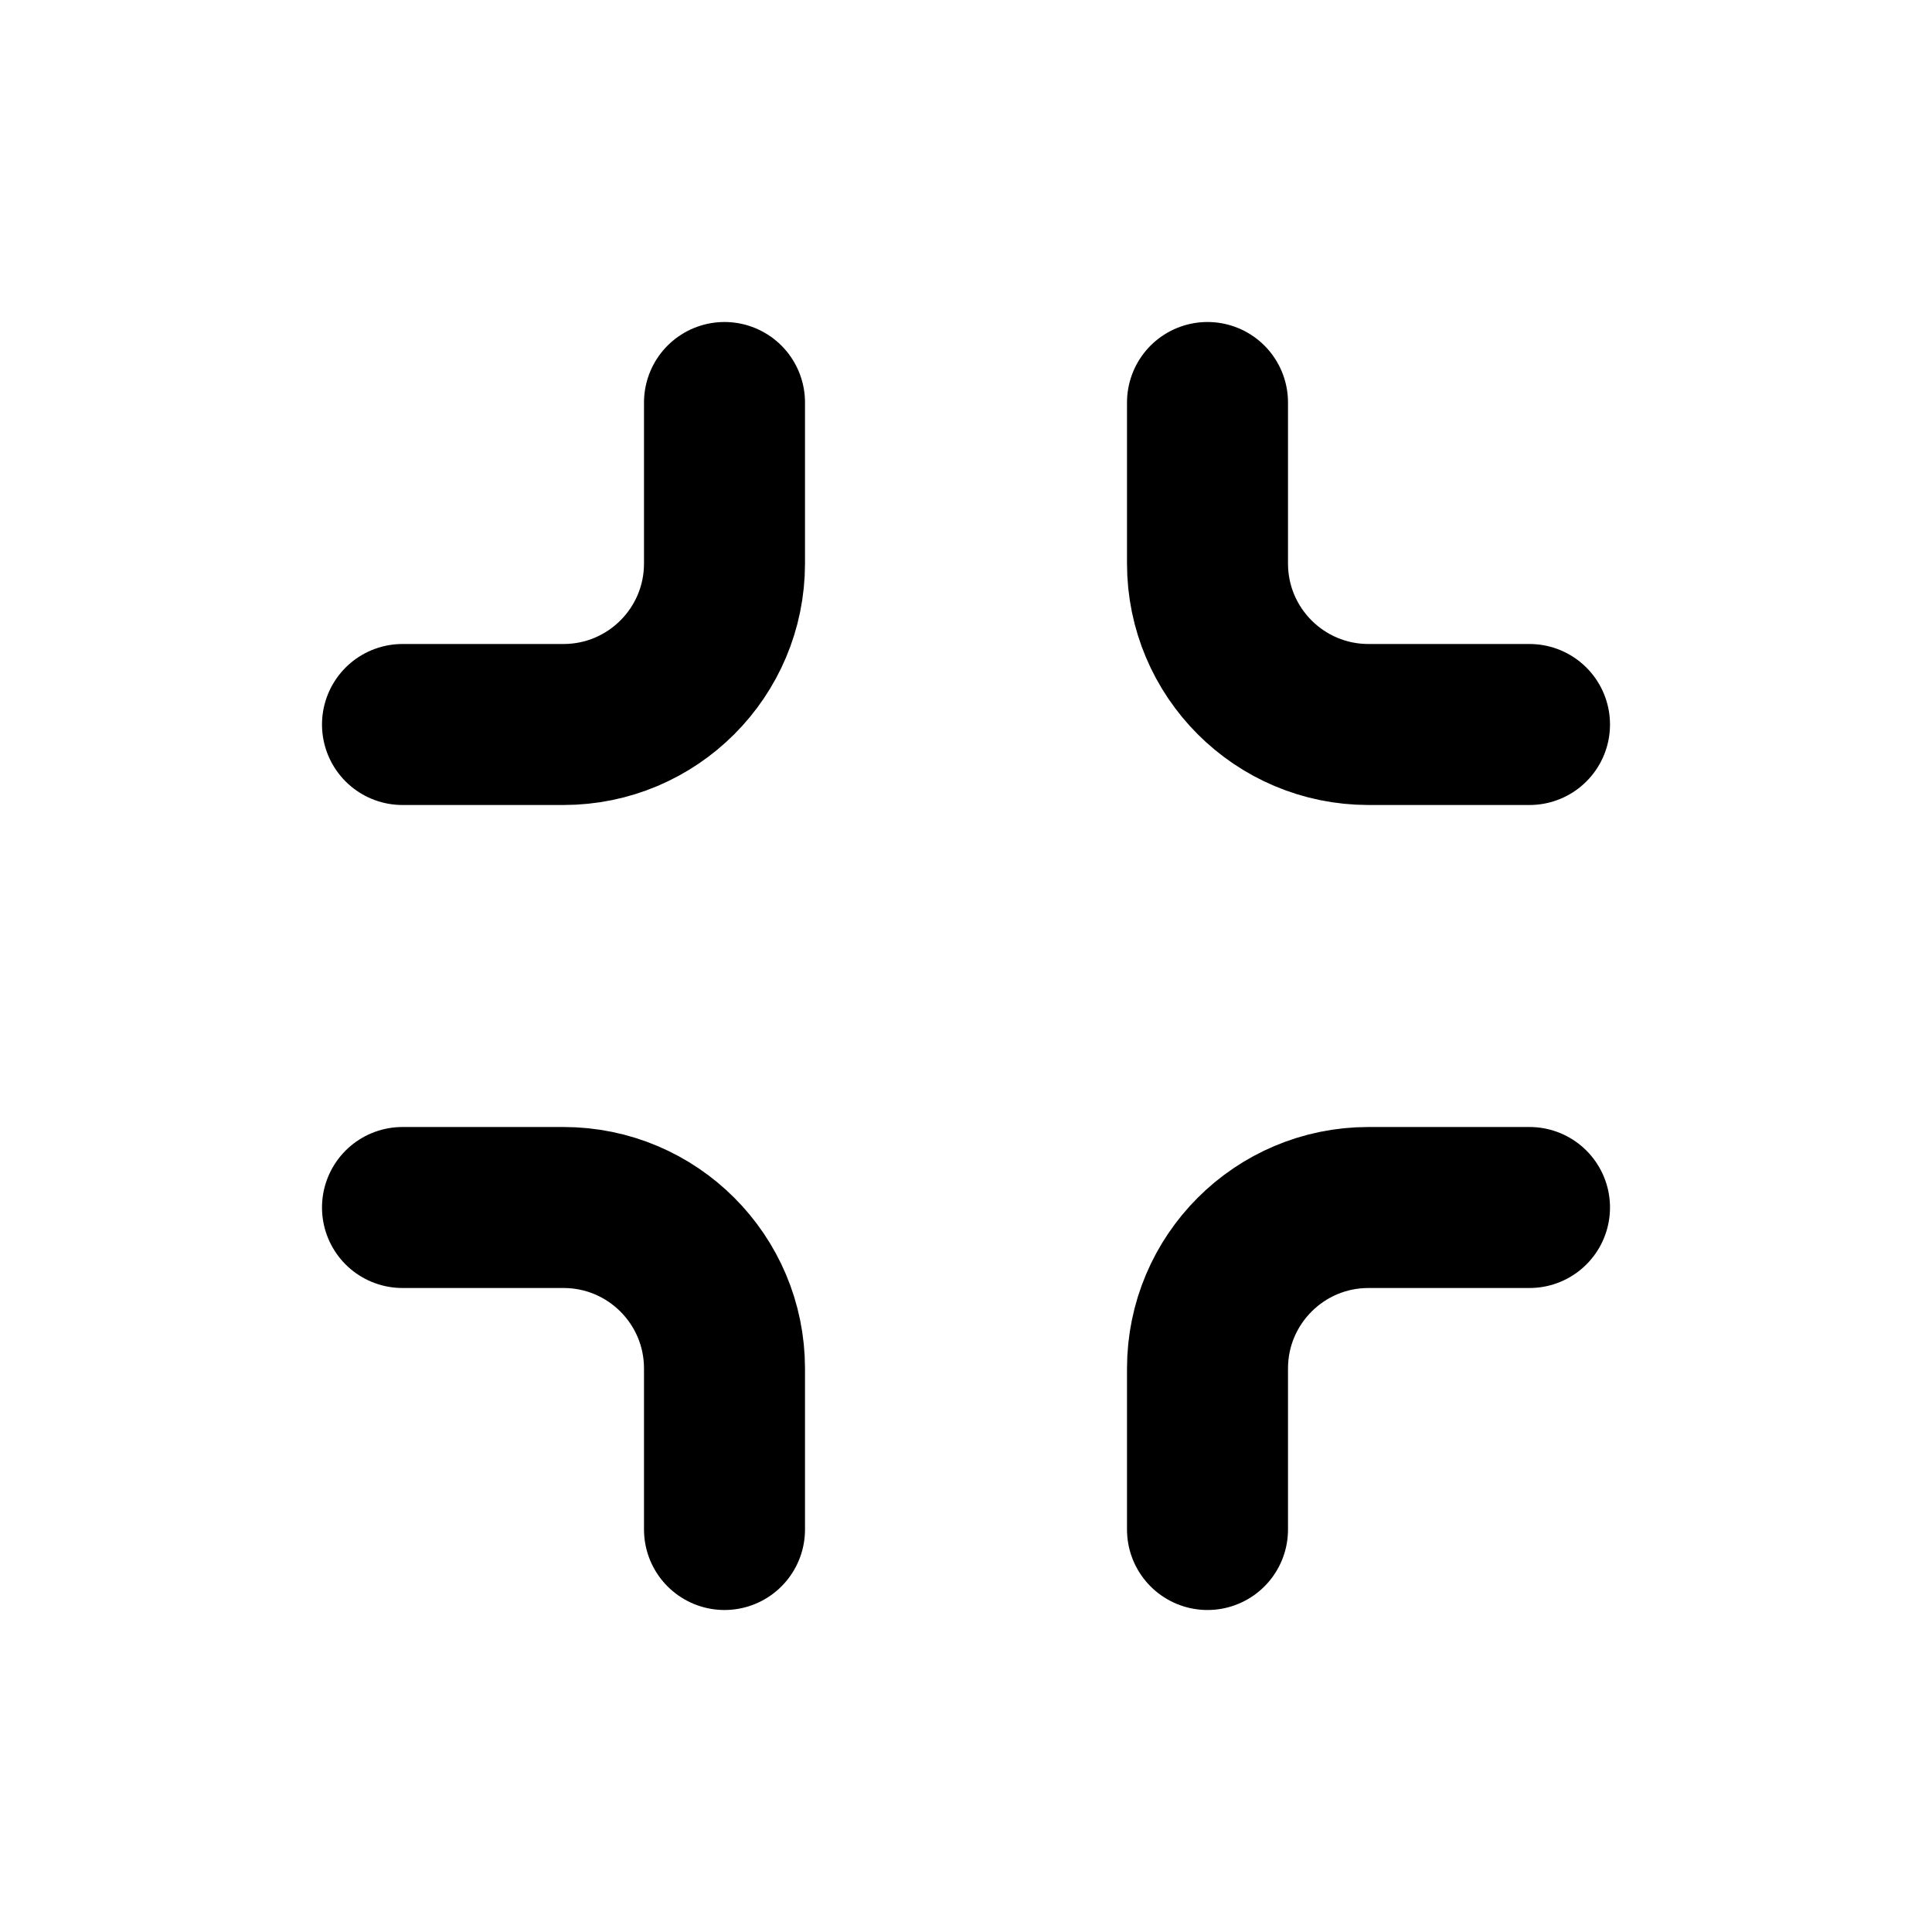
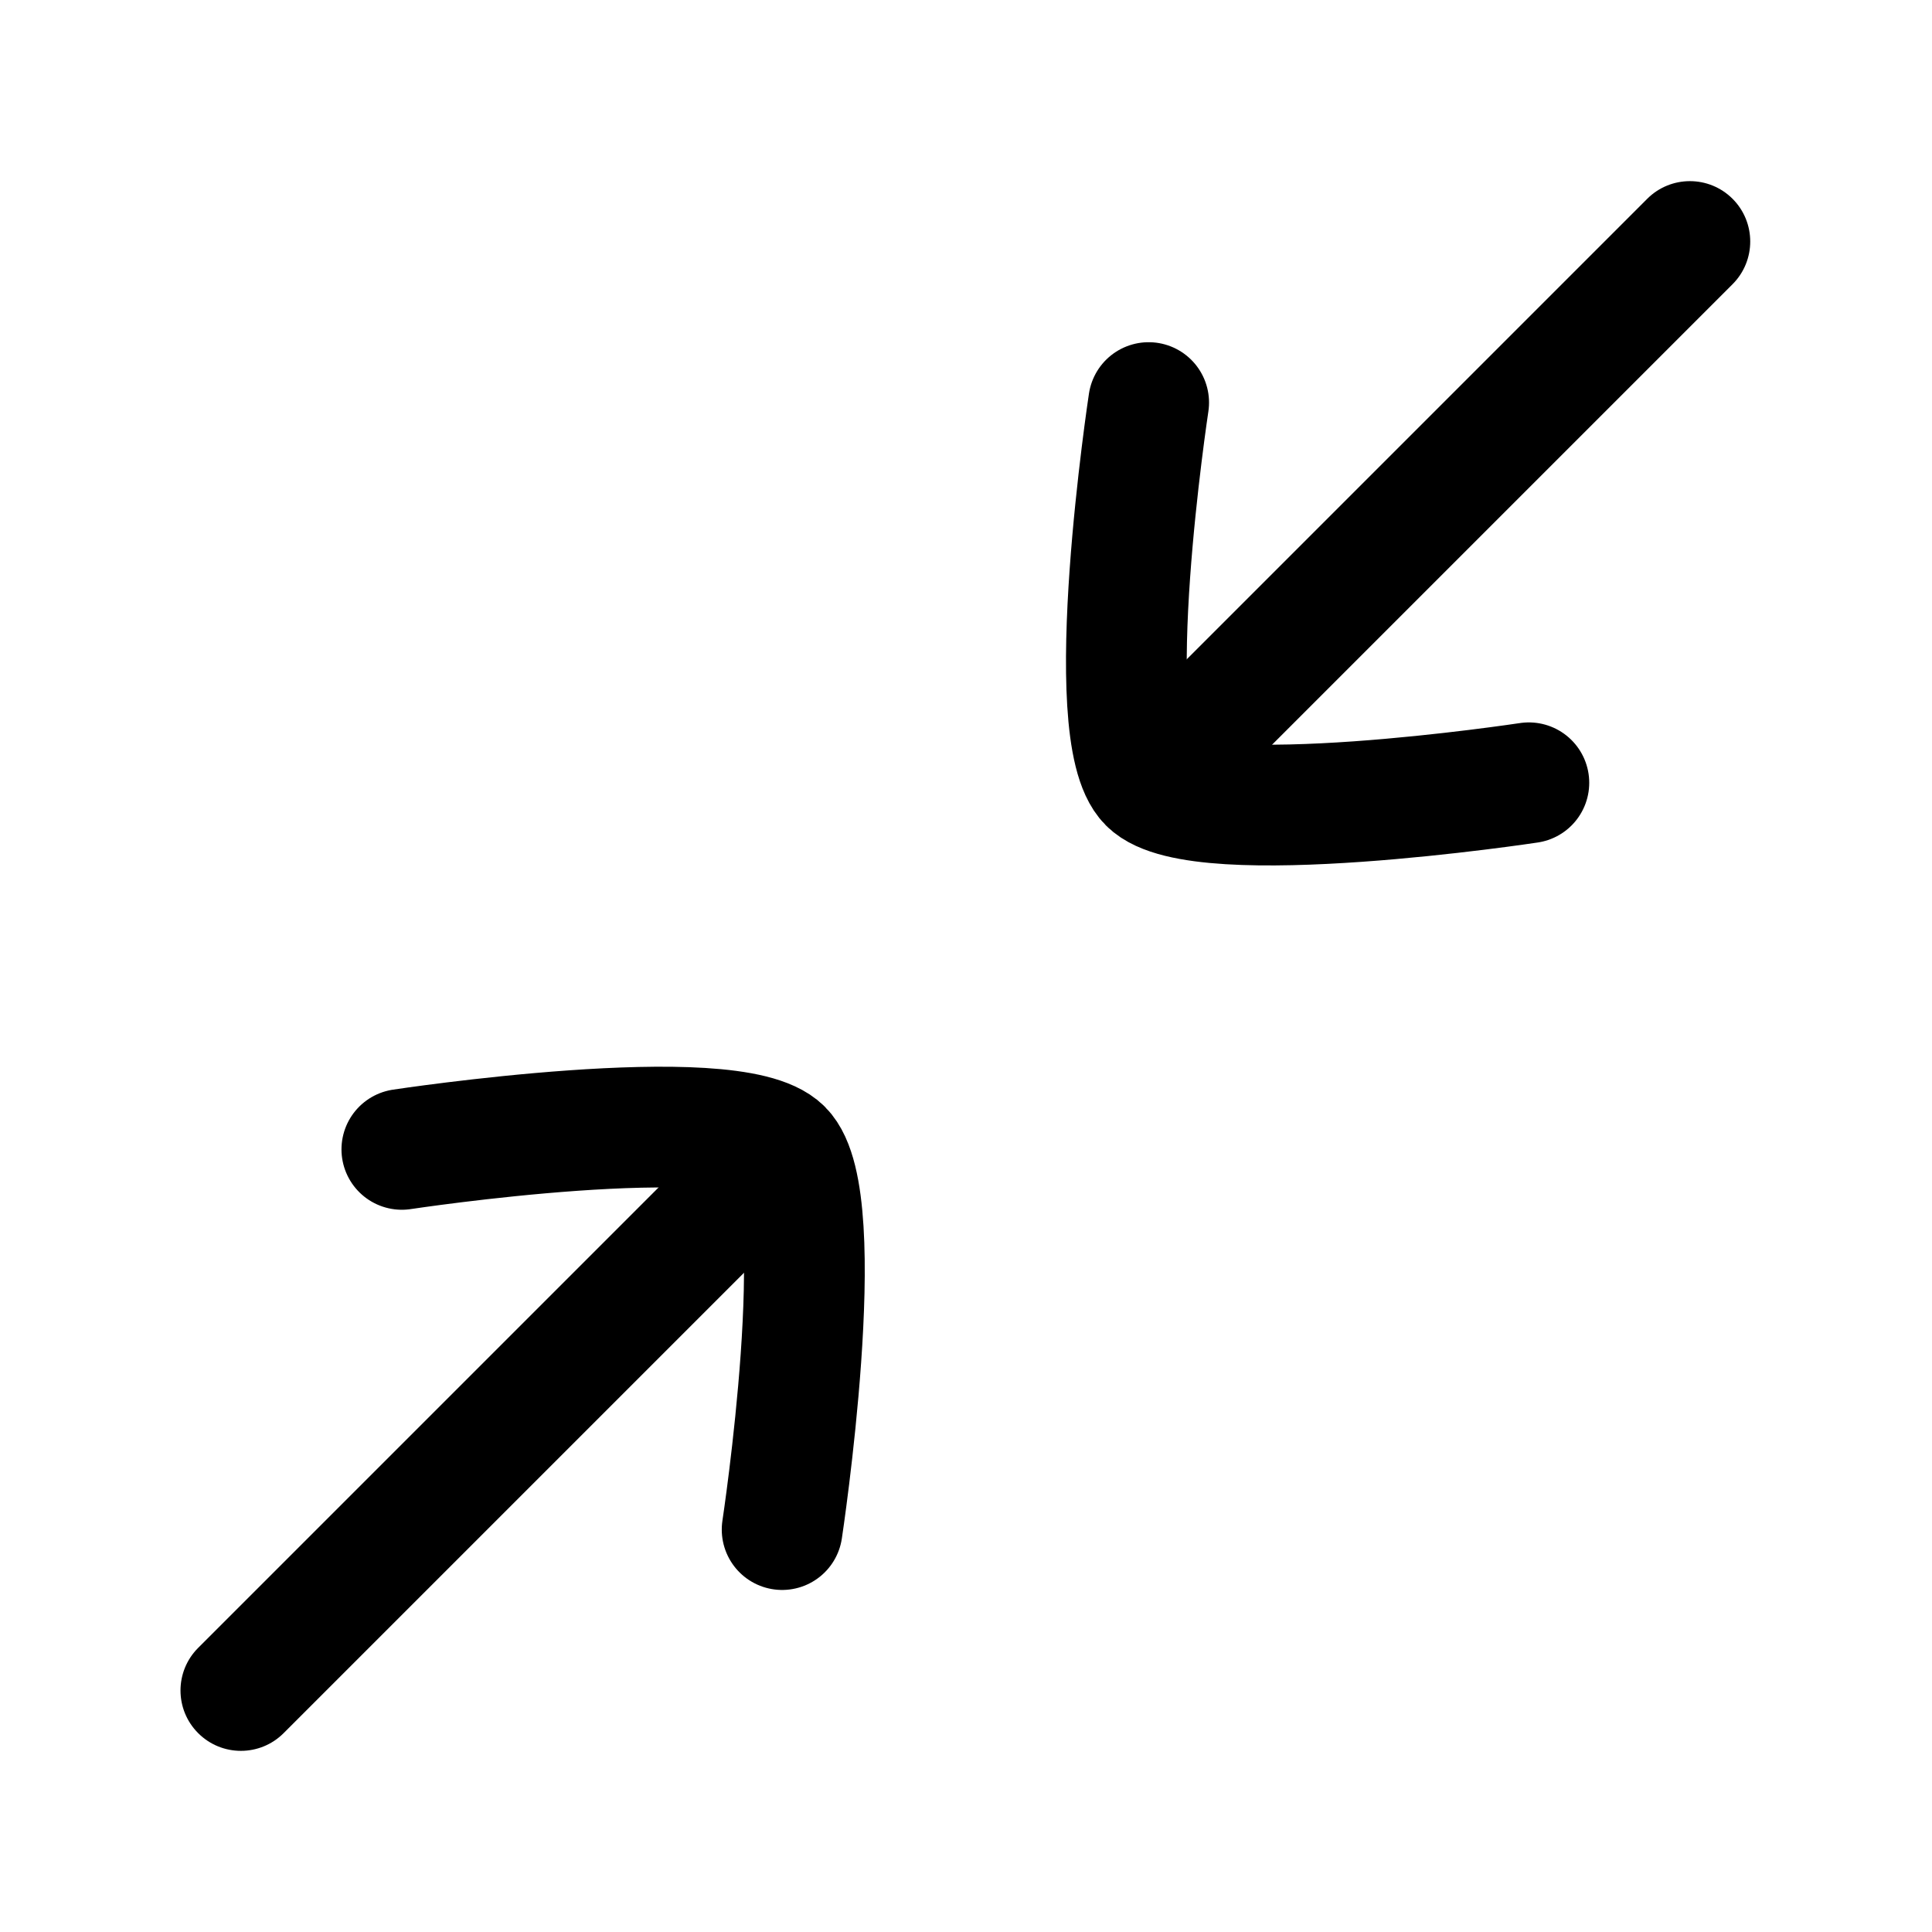
- <svg xmlns="http://www.w3.org/2000/svg" width="24" height="24" viewBox="0 0 24 24" fill="none" stroke="currentColor" stroke-width="2" stroke-linecap="round" stroke-linejoin="round" class="icon icon-tabler icons-tabler-outline icon-tabler-minimize">
-   <path stroke="none" d="M0 0h24v24H0z" fill="none" />
-   <path d="M15 19v-2a2 2 0 0 1 2 -2h2" />
-   <path d="M15 5v2a2 2 0 0 0 2 2h2" />
-   <path d="M5 15h2a2 2 0 0 1 2 2v2" />
-   <path d="M5 9h2a2 2 0 0 0 2 -2v-2" />
+ <svg xmlns="http://www.w3.org/2000/svg" viewBox="0 0 24 24" width="24" height="24" fill="none">
+   <path d="M2.462 20.47C2.169 20.763 2.169 21.237 2.462 21.53C2.755 21.823 3.23 21.823 3.523 21.53L2.992 21L2.462 20.47ZM10.023 15.03C10.315 14.737 10.315 14.263 10.023 13.97C9.73 13.677 9.255 13.677 8.962 13.97L9.492 14.5L10.023 15.03ZM2.992 21L3.523 21.53L10.023 15.03L9.492 14.5L8.962 13.97L2.462 20.47L2.992 21Z" fill="currentColor" />
+   <path d="M21.523 3.53C21.815 3.237 21.815 2.763 21.523 2.47C21.23 2.177 20.755 2.177 20.462 2.47L20.992 3L21.523 3.53ZM13.962 8.97C13.669 9.263 13.669 9.737 13.962 10.03C14.255 10.323 14.73 10.323 15.023 10.03L14.492 9.5L13.962 8.97ZM20.992 3L20.462 2.47L13.962 8.97L14.492 9.5L15.023 10.03L21.523 3.53L20.992 3Z" fill="currentColor" />
+   <path d="M14.269 5.001C14.269 5.001 13.646 9.102 14.269 9.724C14.891 10.347 18.992 9.724 18.992 9.724" stroke="currentColor" stroke-width="1.5" stroke-linecap="round" stroke-linejoin="round" />
+   <path d="M9.716 19.001C9.716 19.001 10.338 14.9 9.716 14.278C9.093 13.655 4.992 14.278 4.992 14.278" stroke="currentColor" stroke-width="1.5" stroke-linecap="round" stroke-linejoin="round" />
</svg>
